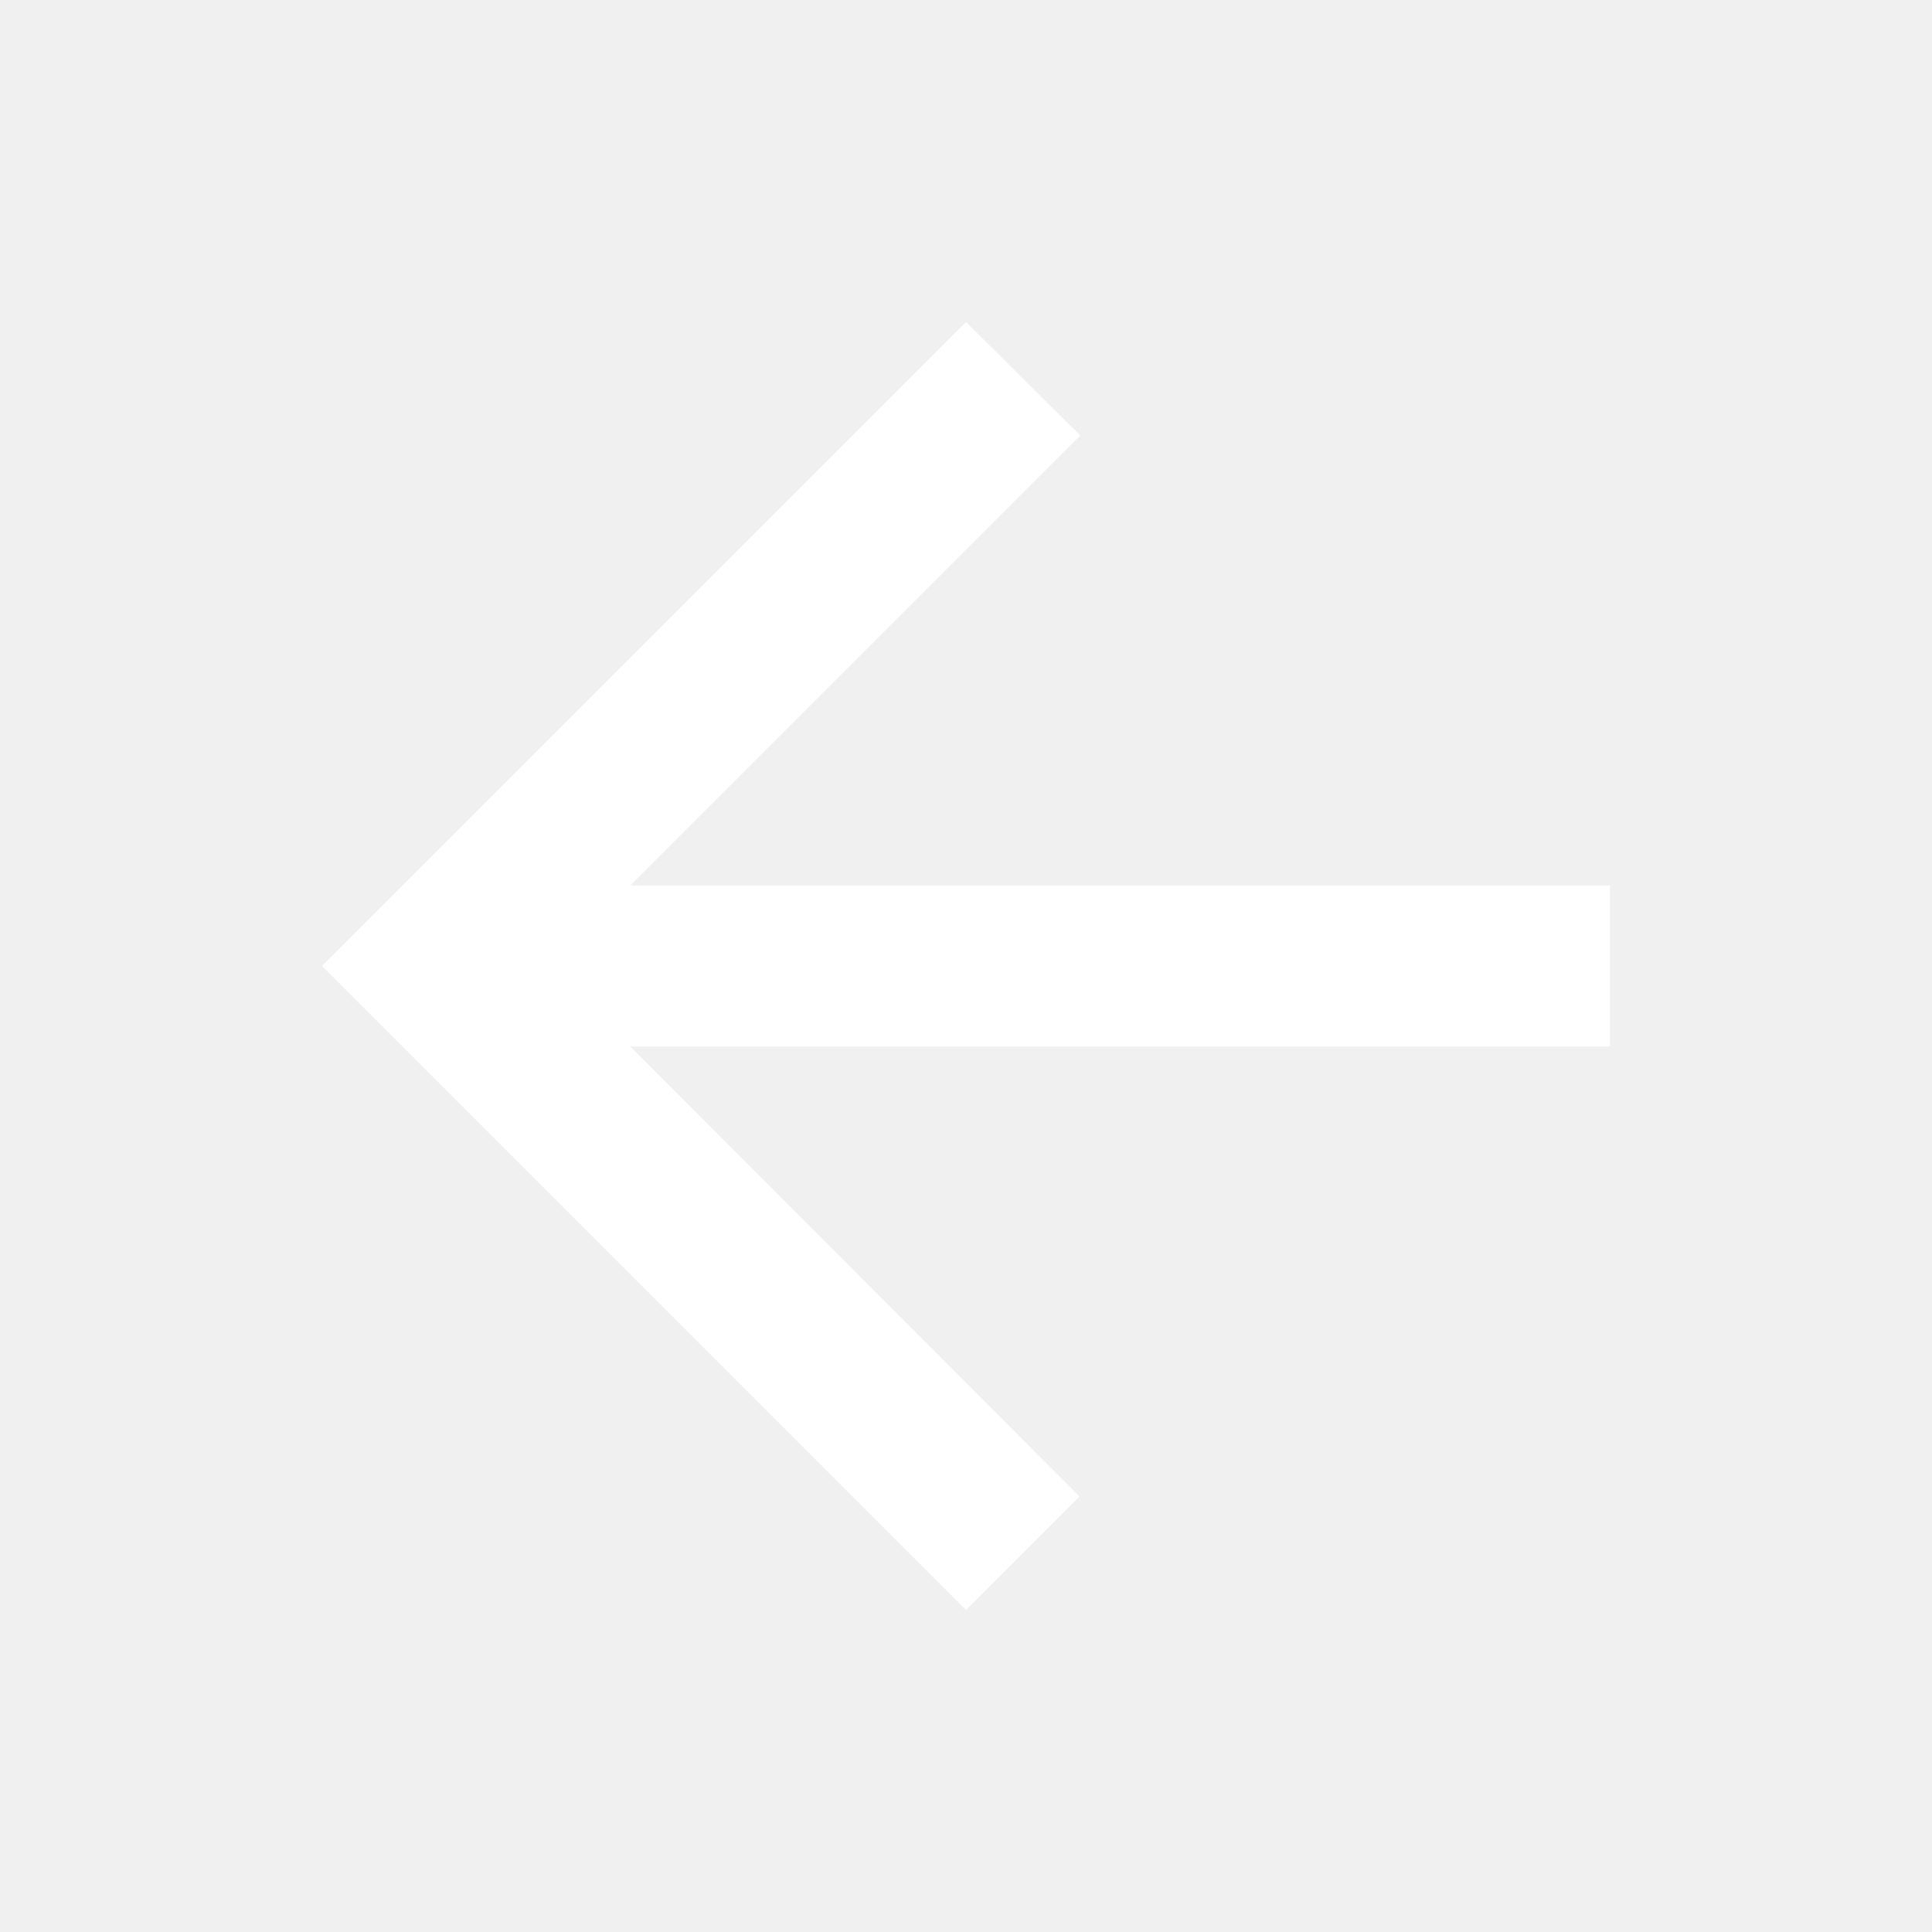
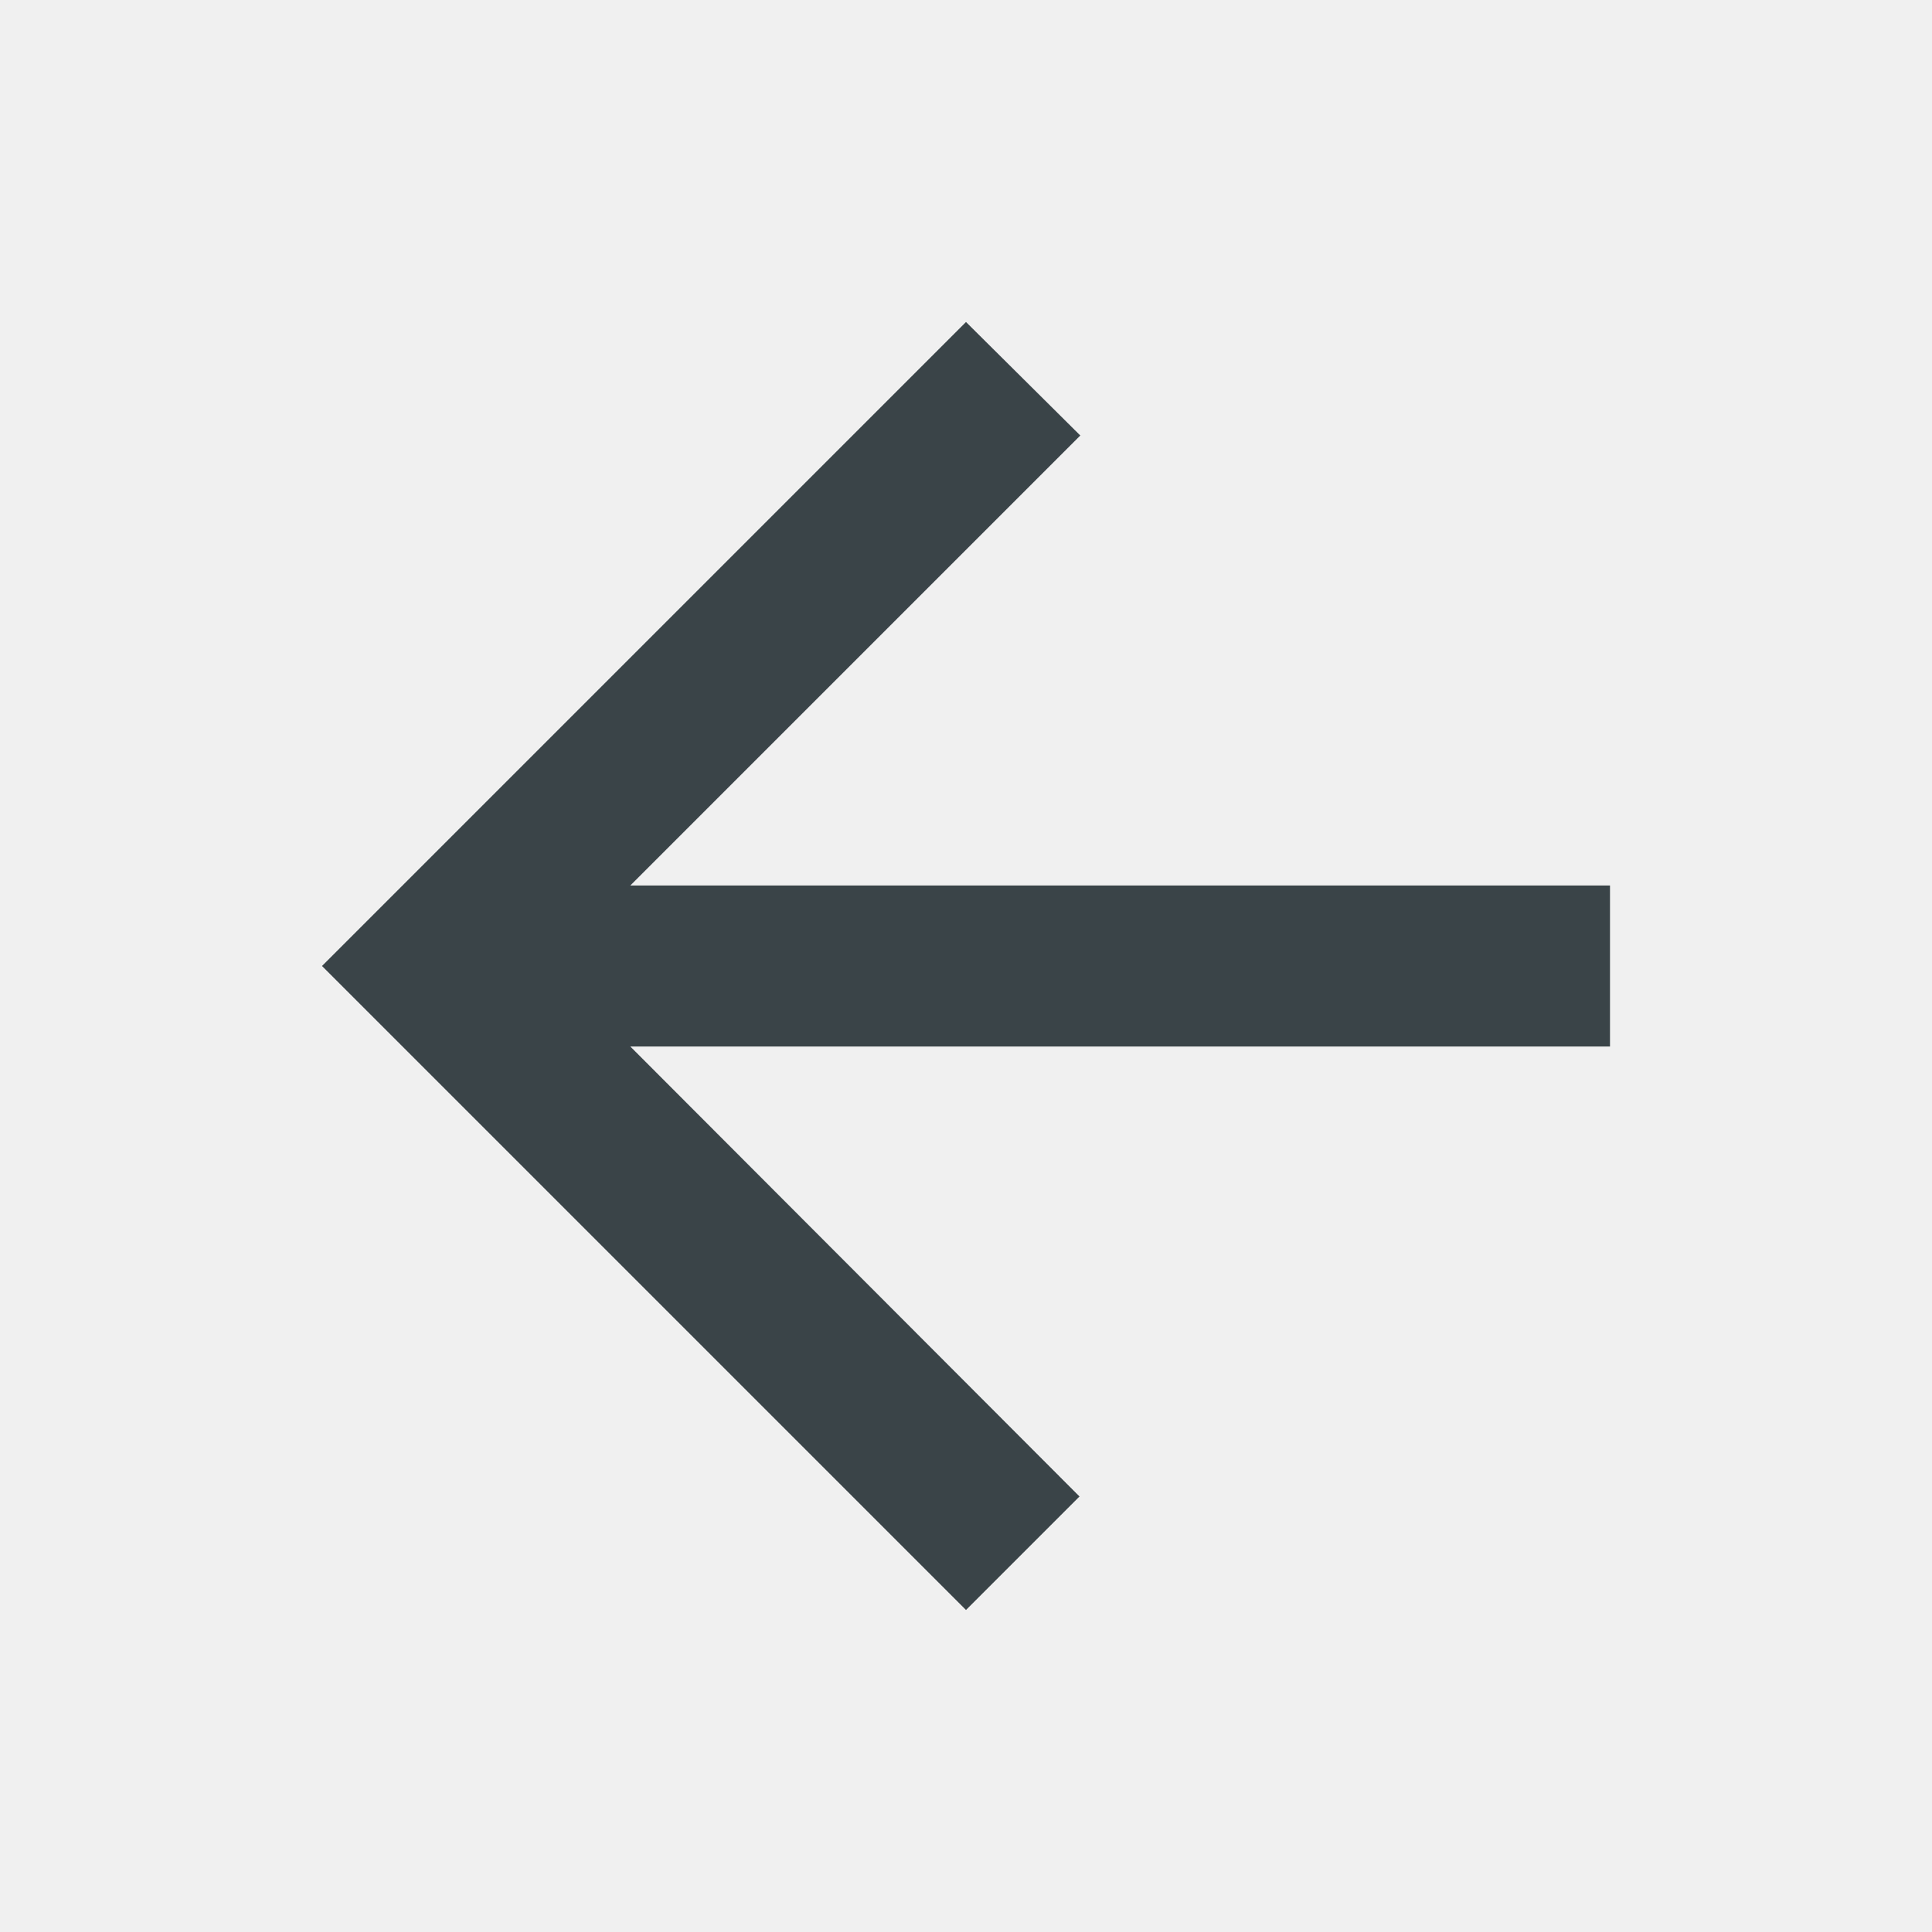
- <svg xmlns="http://www.w3.org/2000/svg" width="24" height="24" viewBox="0 0 24 24" fill="white">
+ <svg xmlns="http://www.w3.org/2000/svg" width="24" height="24" viewBox="0 0 24 24" fill="#3a4448">
  <path d="M0 0h24v24H0z" fill="none" />
  <path d="M20 11H7.83l5.59-5.59L12 4l-8 8 8 8 1.41-1.41L7.83 13H20v-2z" />
</svg>
